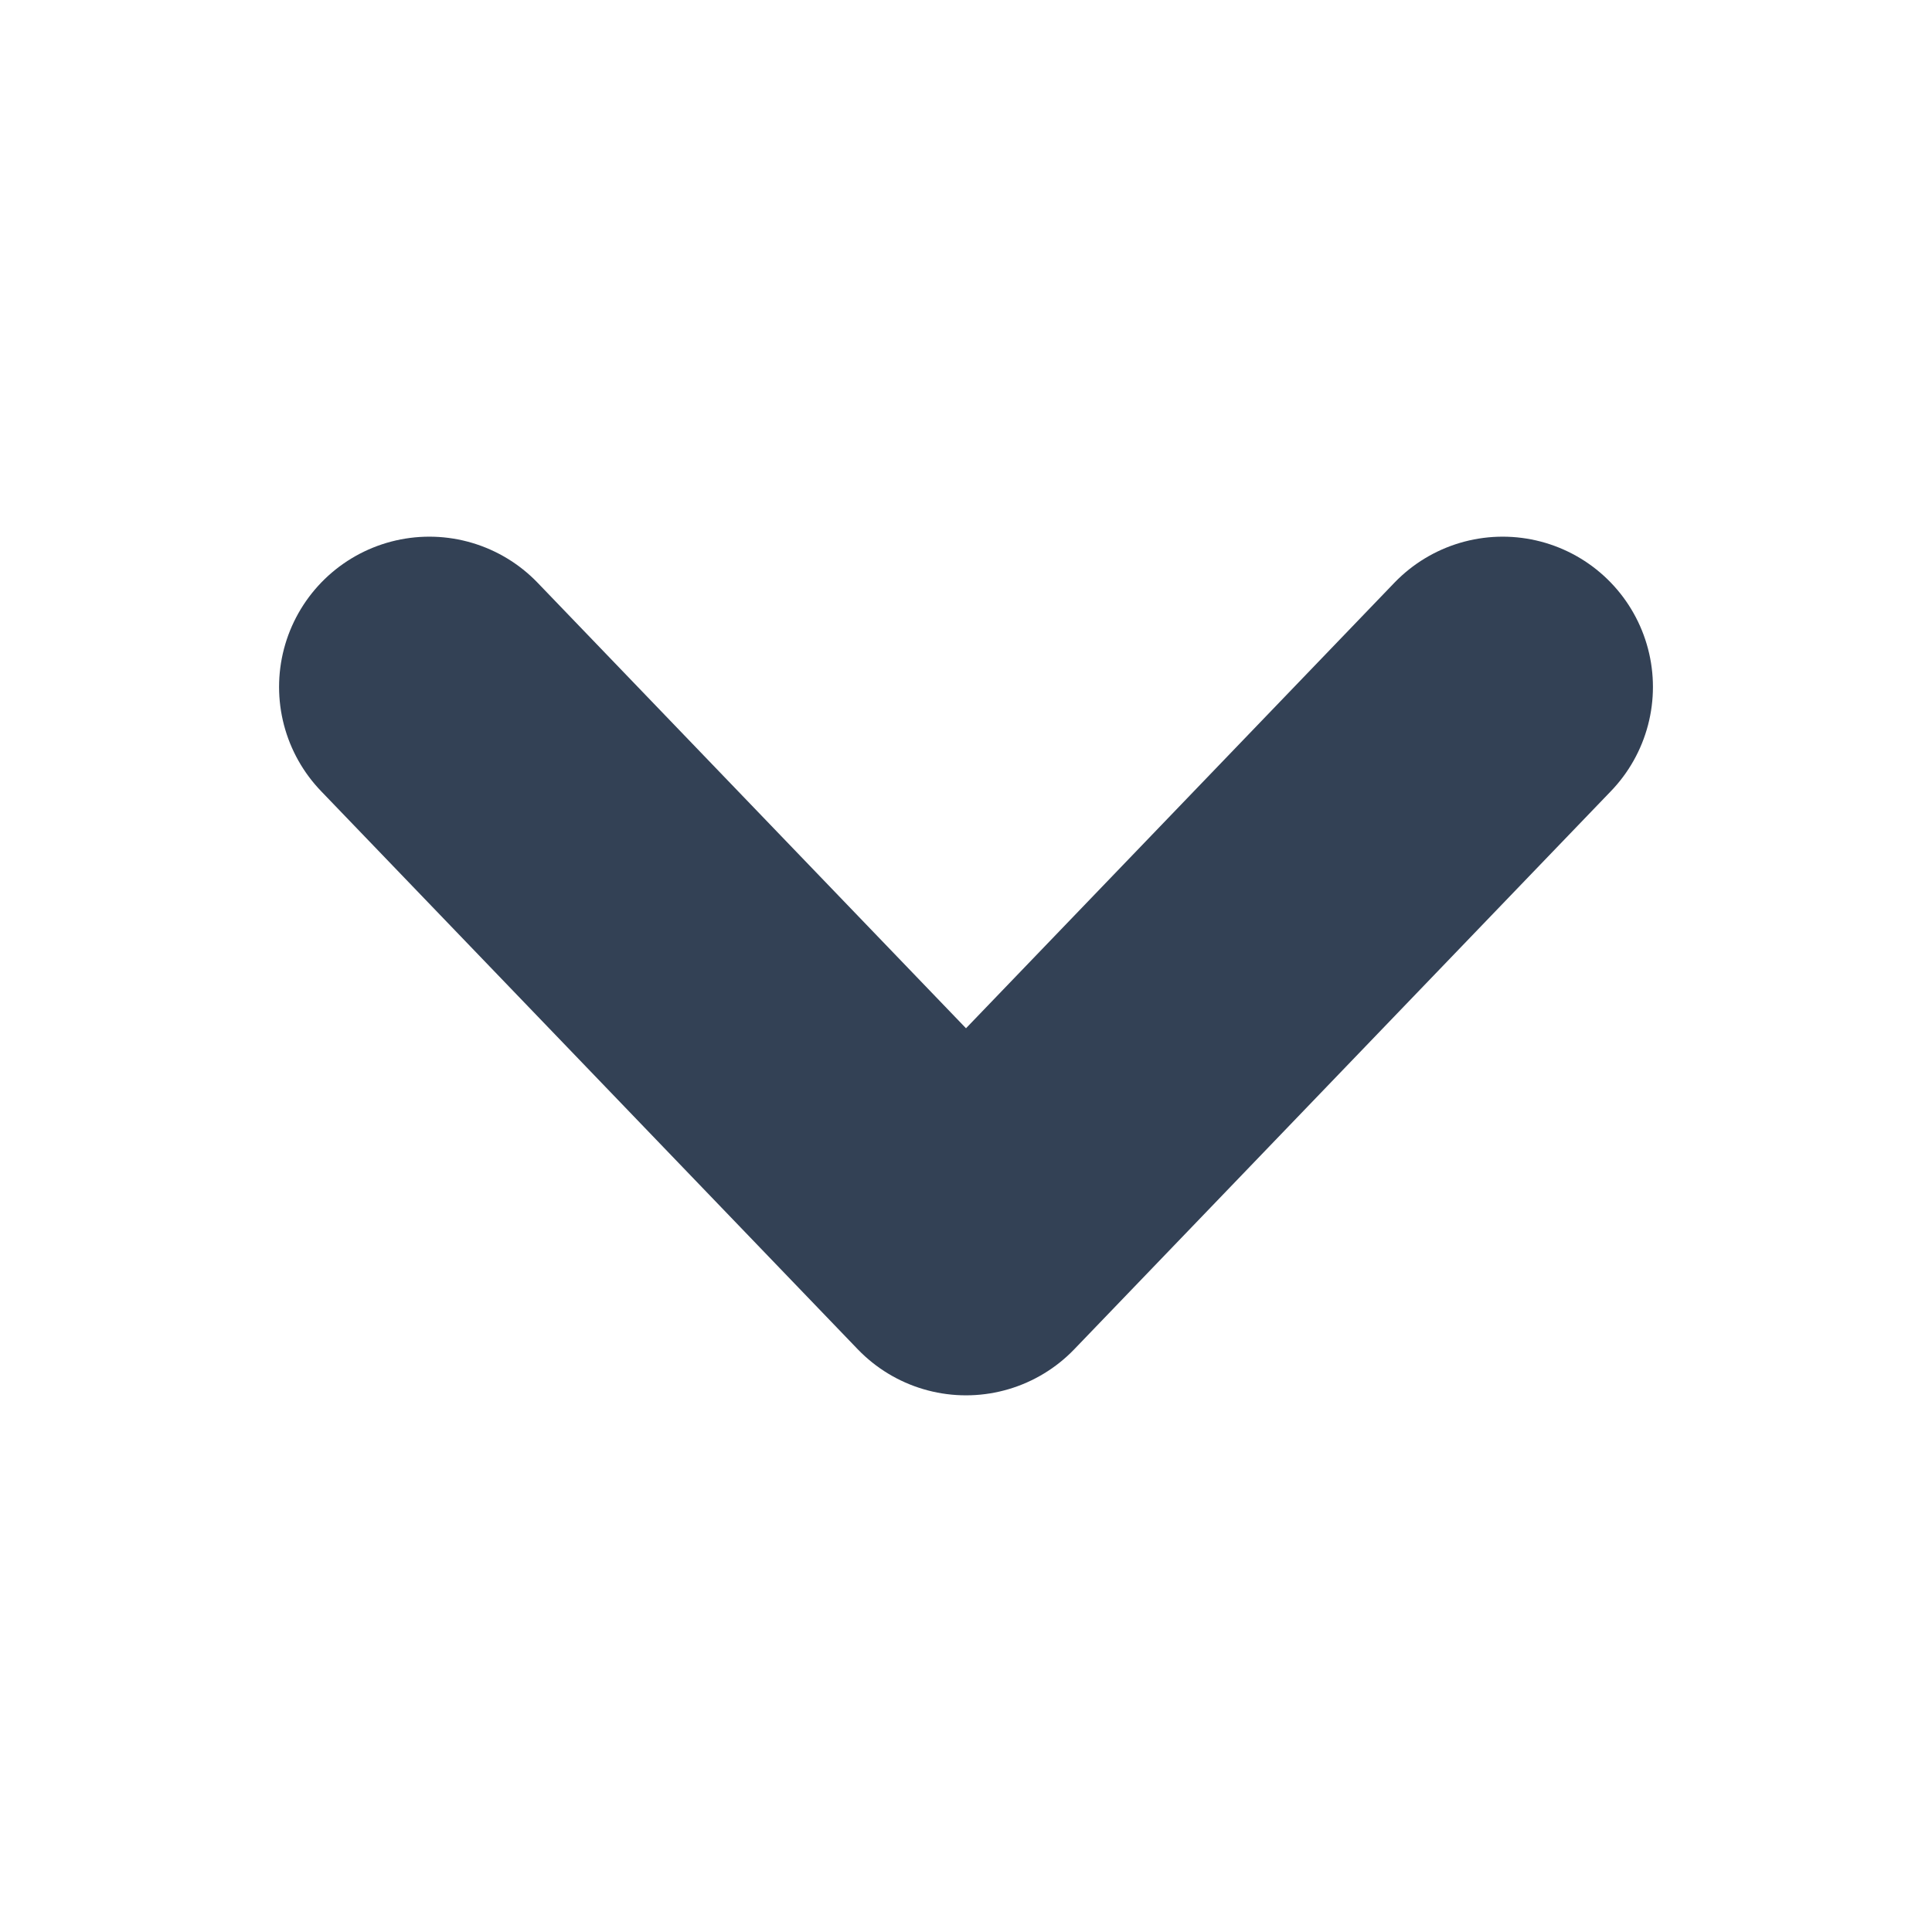
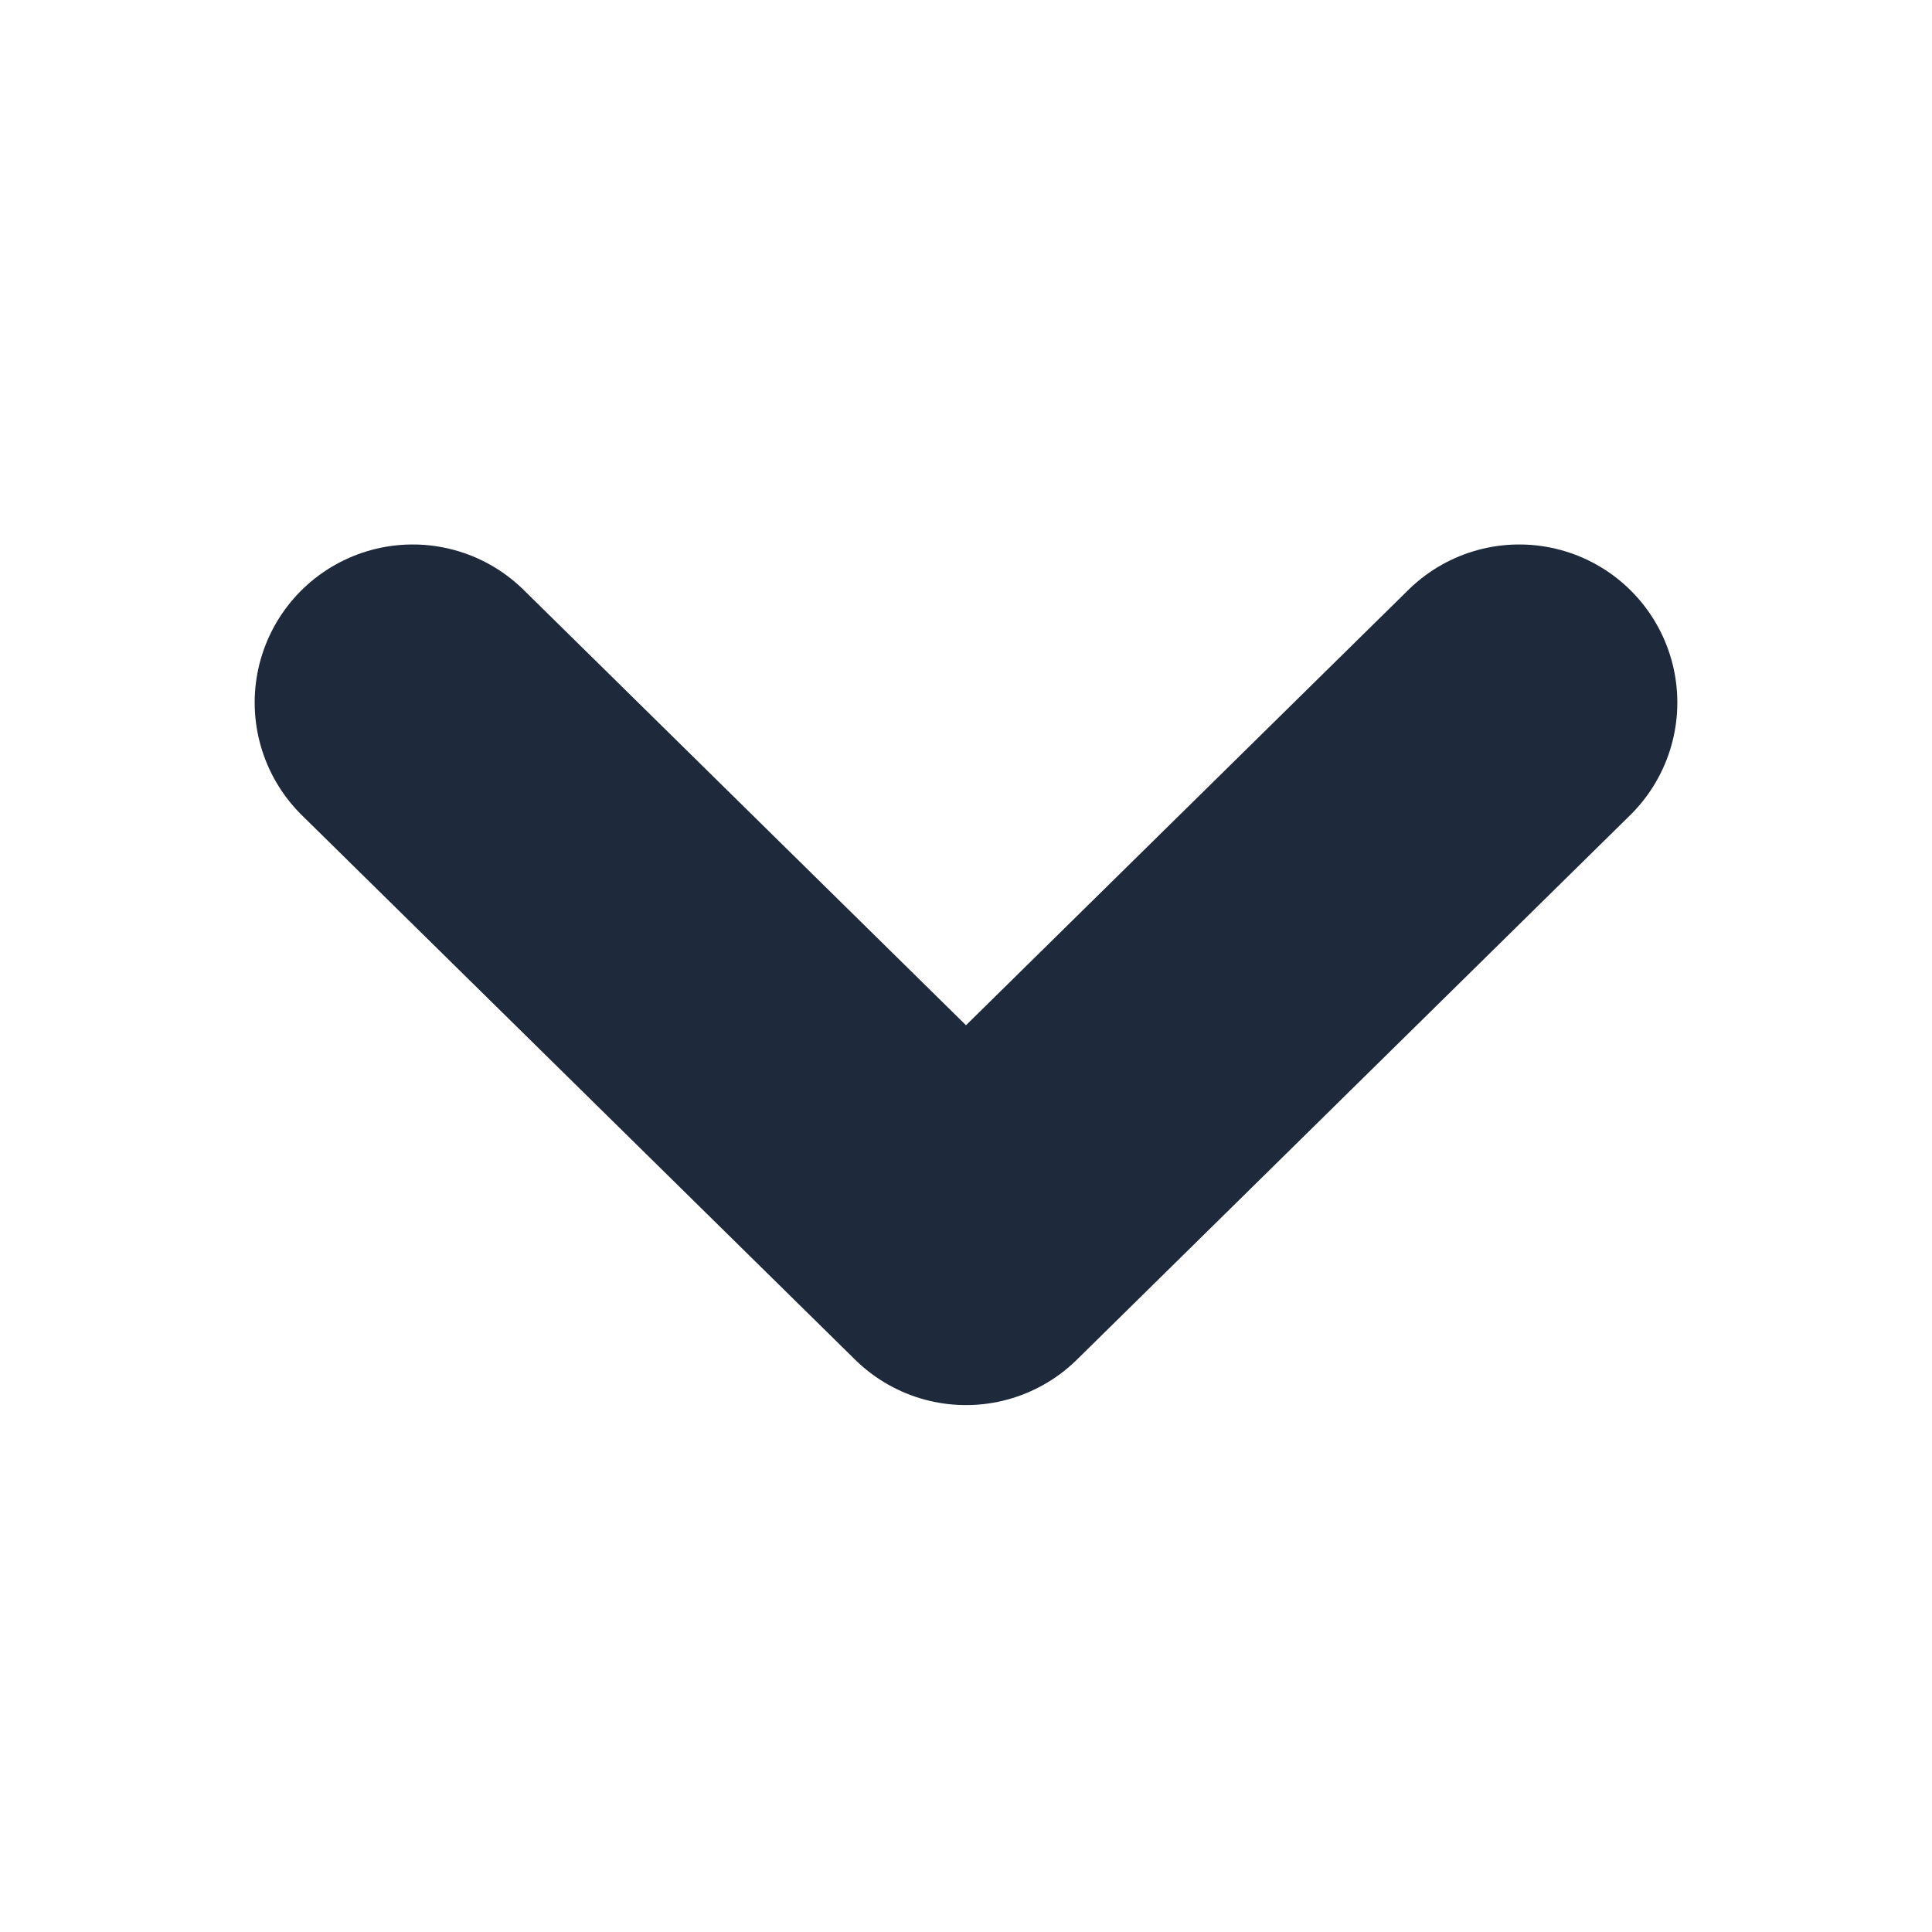
- <svg xmlns="http://www.w3.org/2000/svg" width="9" height="9" viewBox="0 0 9 9" fill="none">
-   <path d="M2 3.2L4.5 5.8L7 3.2" stroke="#334155" stroke-width="1.4" stroke-linecap="round" stroke-linejoin="round" />
+ <svg xmlns="http://www.w3.org/2000/svg" width="11" height="11" viewBox="0 0 11 11" fill="none">
+   <path d="M2.35 4L5.5 7.1L8.65 4" stroke="#1e293b" stroke-width="1.8" stroke-linecap="round" stroke-linejoin="round" />
</svg>
